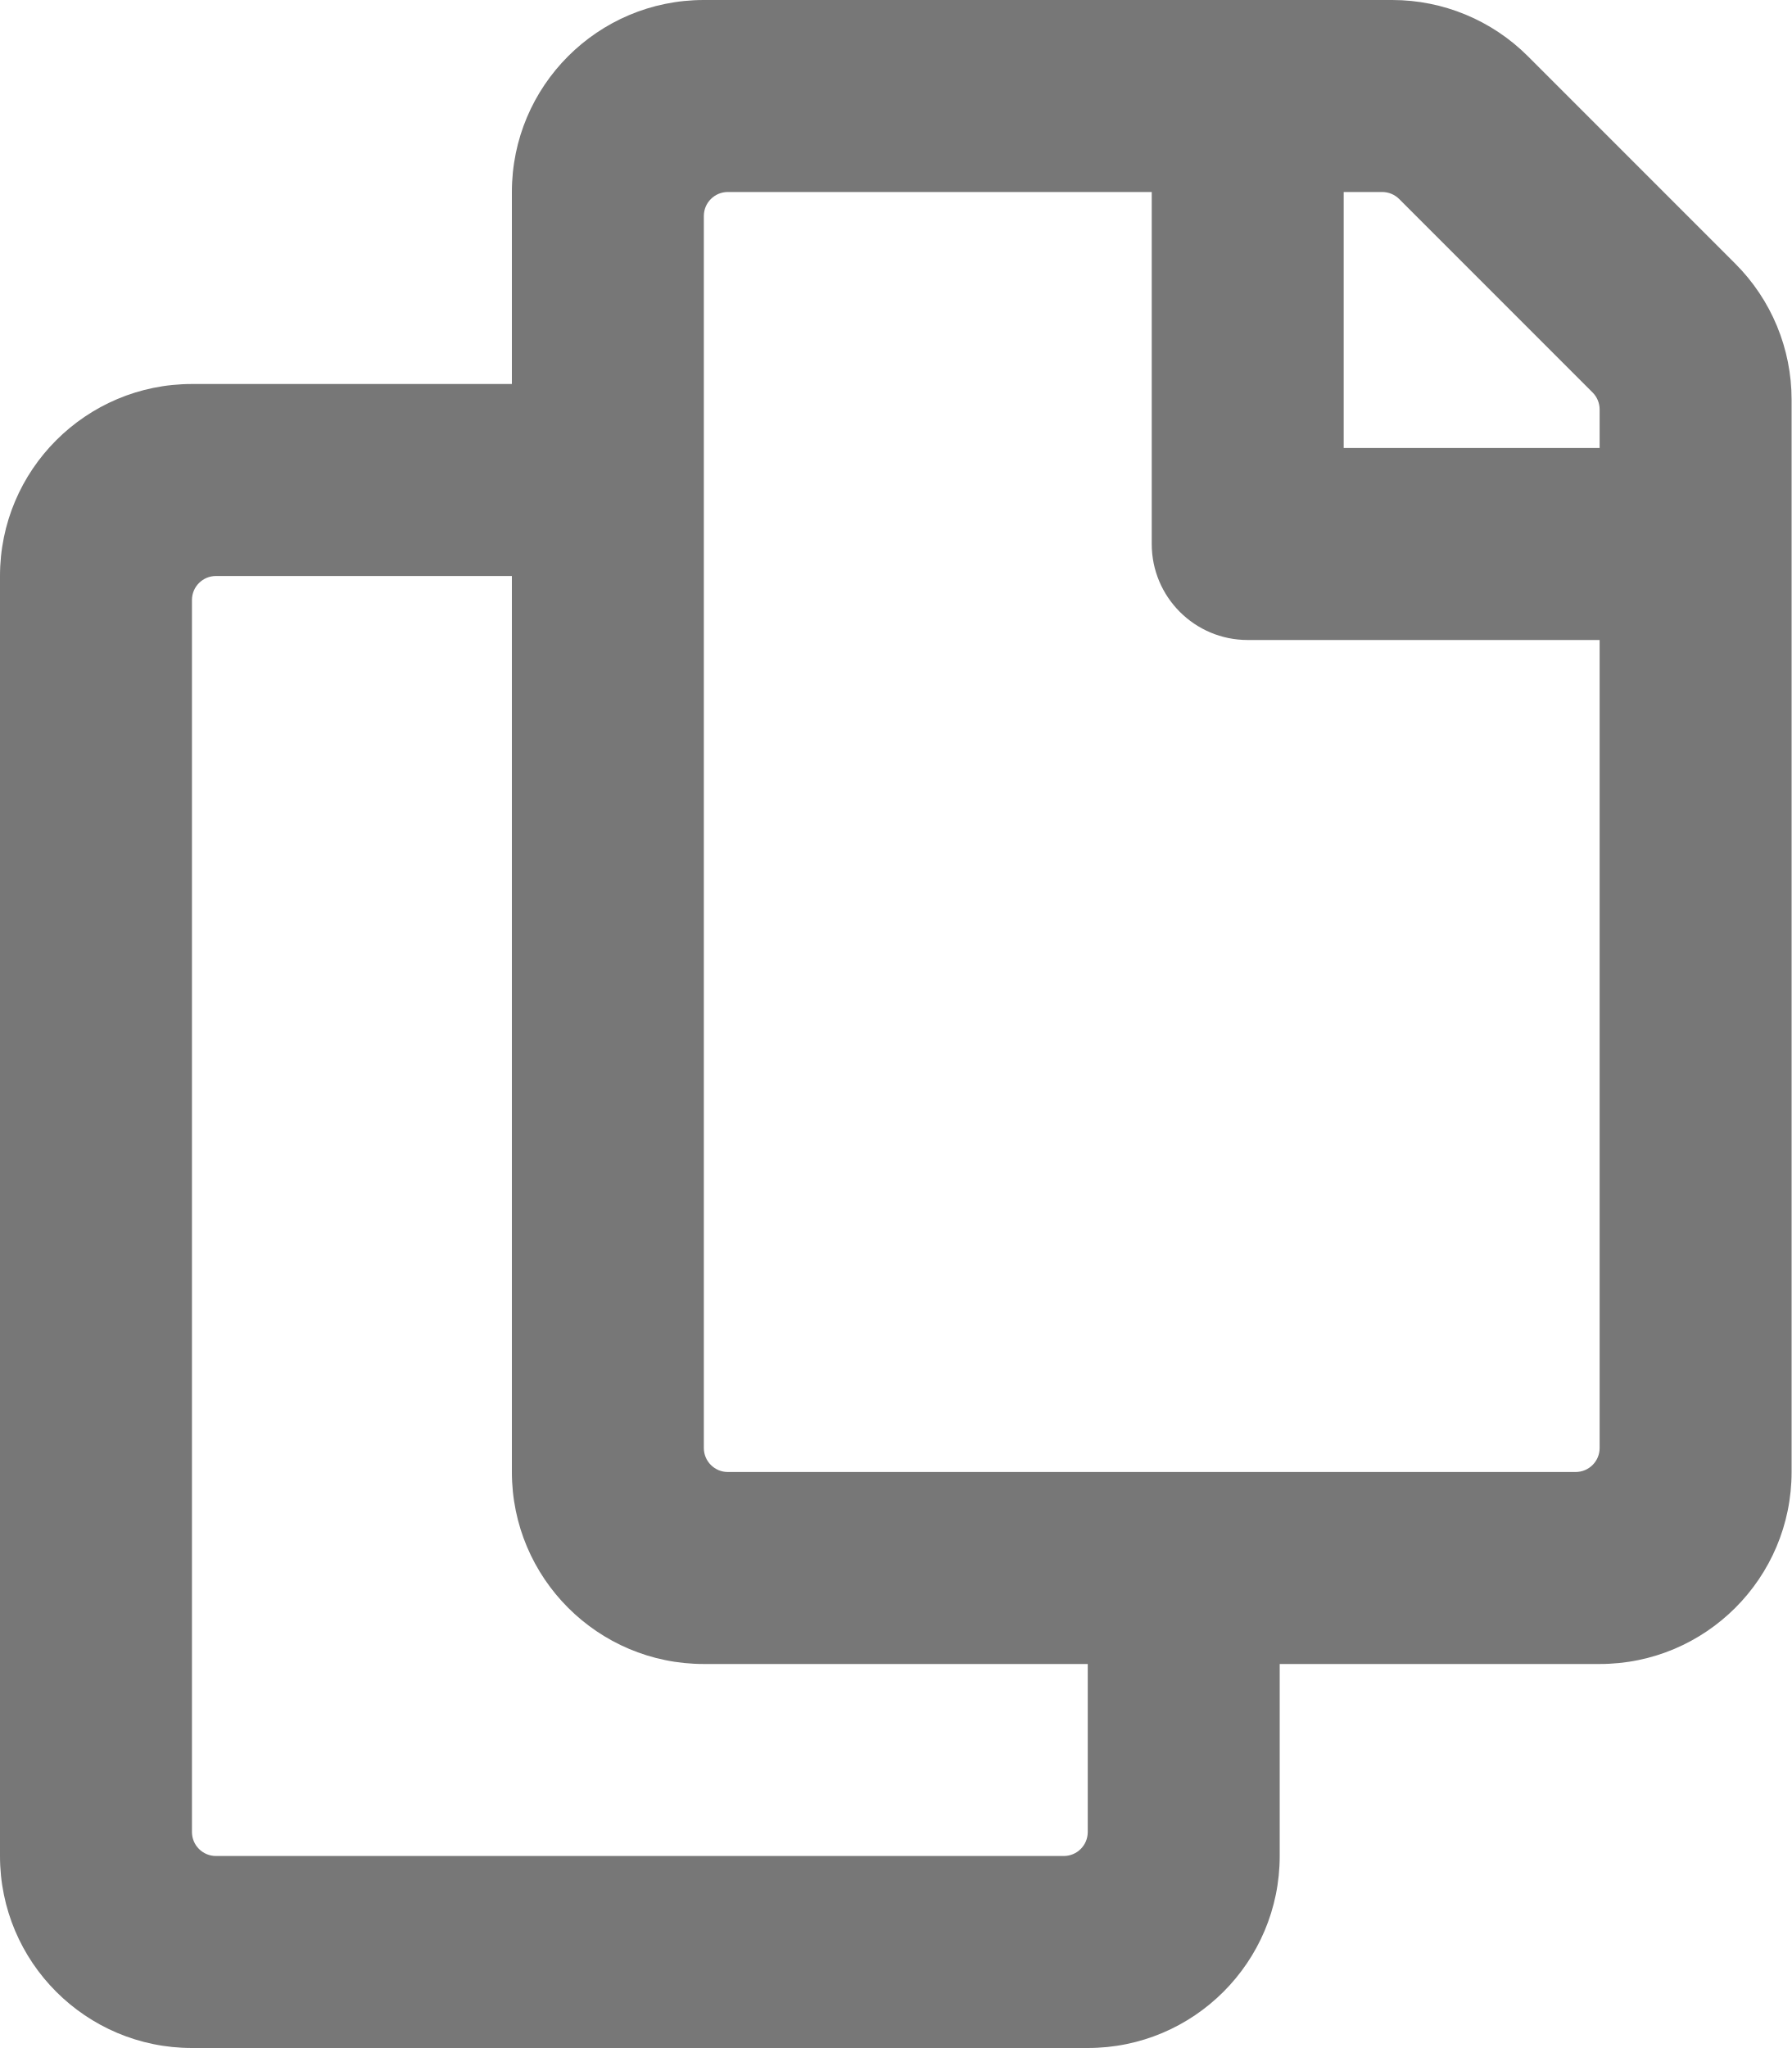
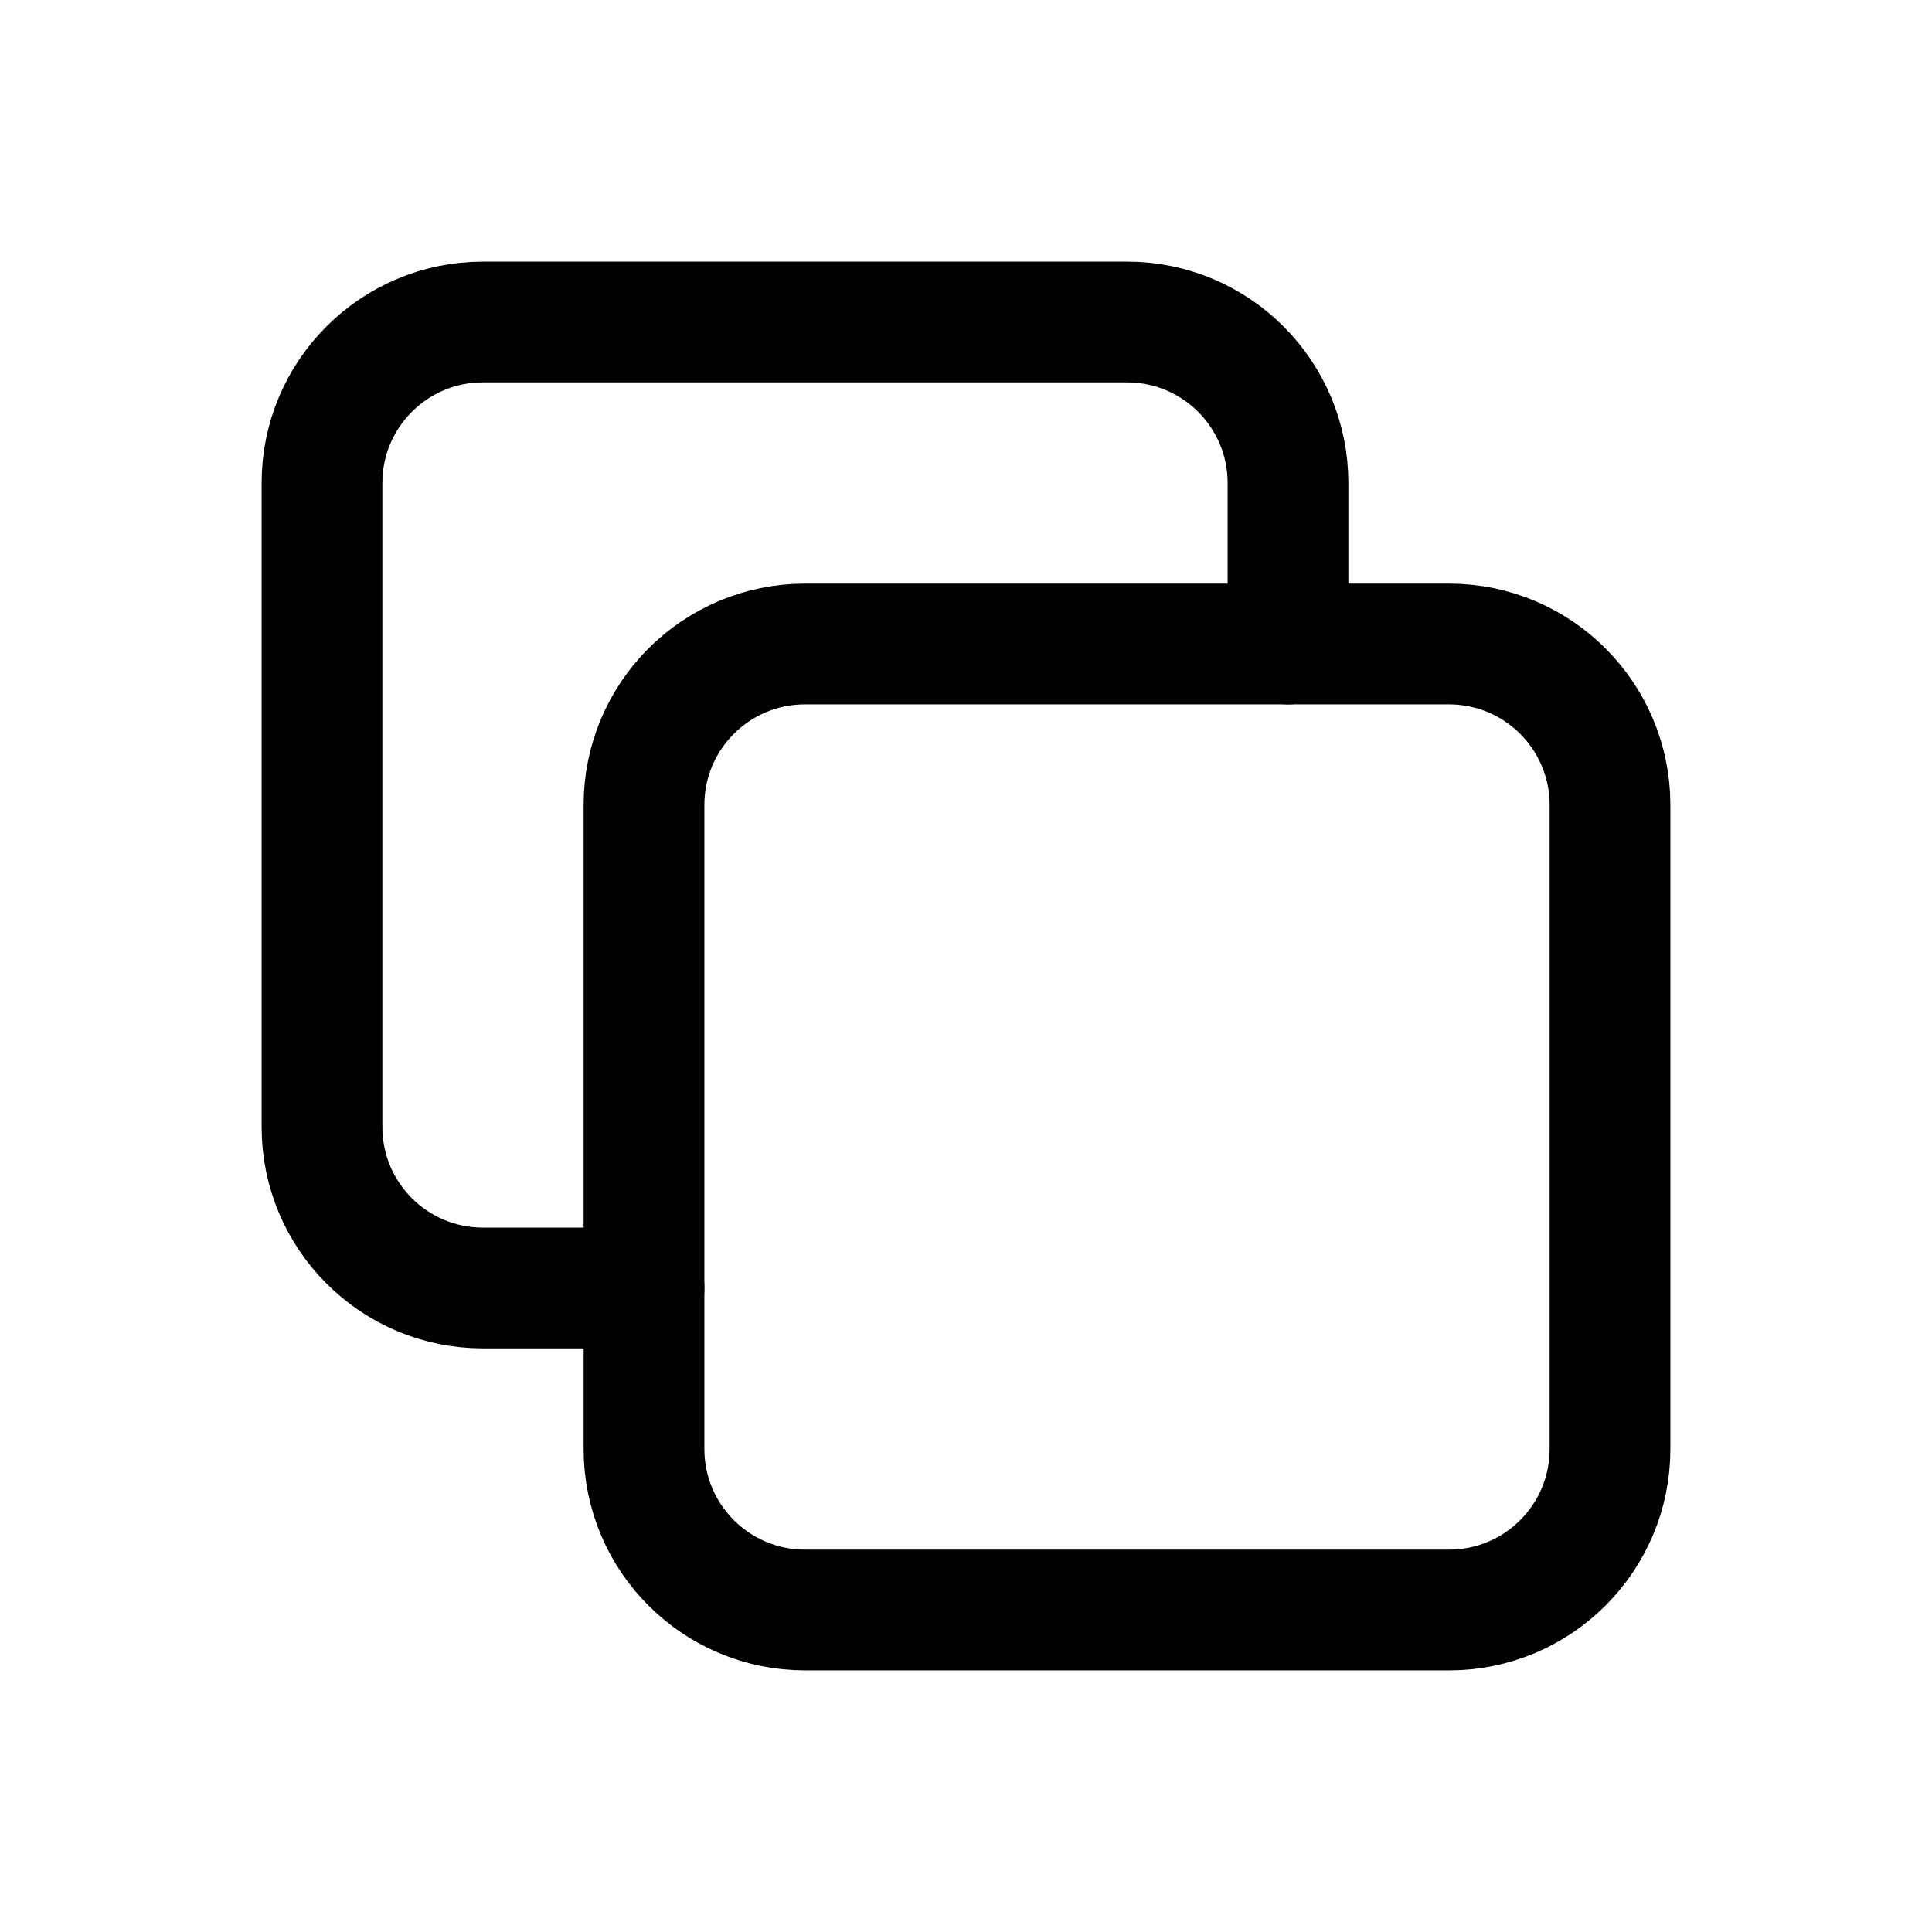
- <svg xmlns="http://www.w3.org/2000/svg" aria-hidden="true" data-prefix="far" data-icon="copy" class="svg-inline--fa fa-copy fa-w-14" role="img" viewBox="0 0 448 512">
-   <path fill="#777" d="M433.941 65.941l-51.882-51.882A48 48 0 0 0 348.118 0H176c-26.51 0-48 21.49-48 48v48H48c-26.51 0-48 21.49-48 48v320c0 26.51 21.49 48 48 48h224c26.51 0 48-21.49 48-48v-48h80c26.51 0 48-21.49 48-48V99.882a48 48 0 0 0-14.059-33.941zM266 464H54a6 6 0 0 1-6-6V150a6 6 0 0 1 6-6h74v224c0 26.51 21.49 48 48 48h96v42a6 6 0 0 1-6 6zm128-96H182a6 6 0 0 1-6-6V54a6 6 0 0 1 6-6h106v88c0 13.255 10.745 24 24 24h88v202a6 6 0 0 1-6 6zm6-256h-64V48h9.632c1.591 0 3.117.632 4.243 1.757l48.368 48.368a6 6 0 0 1 1.757 4.243V112z" />
+ <svg xmlns="http://www.w3.org/2000/svg" class="icon icon-tabler icon-tabler-copy" width="44" height="44" viewBox="0 0 24 24" stroke-width="1.5" stroke="#000000" fill="none" stroke-linecap="round" stroke-linejoin="round">
+   <path stroke="none" d="M0 0h24v24H0z" fill="none" />
+   <rect x="8" y="8" width="12" height="12" rx="2" />
+   <path d="M16 8v-2a2 2 0 0 0 -2 -2h-8a2 2 0 0 0 -2 2v8a2 2 0 0 0 2 2h2" />
</svg>
